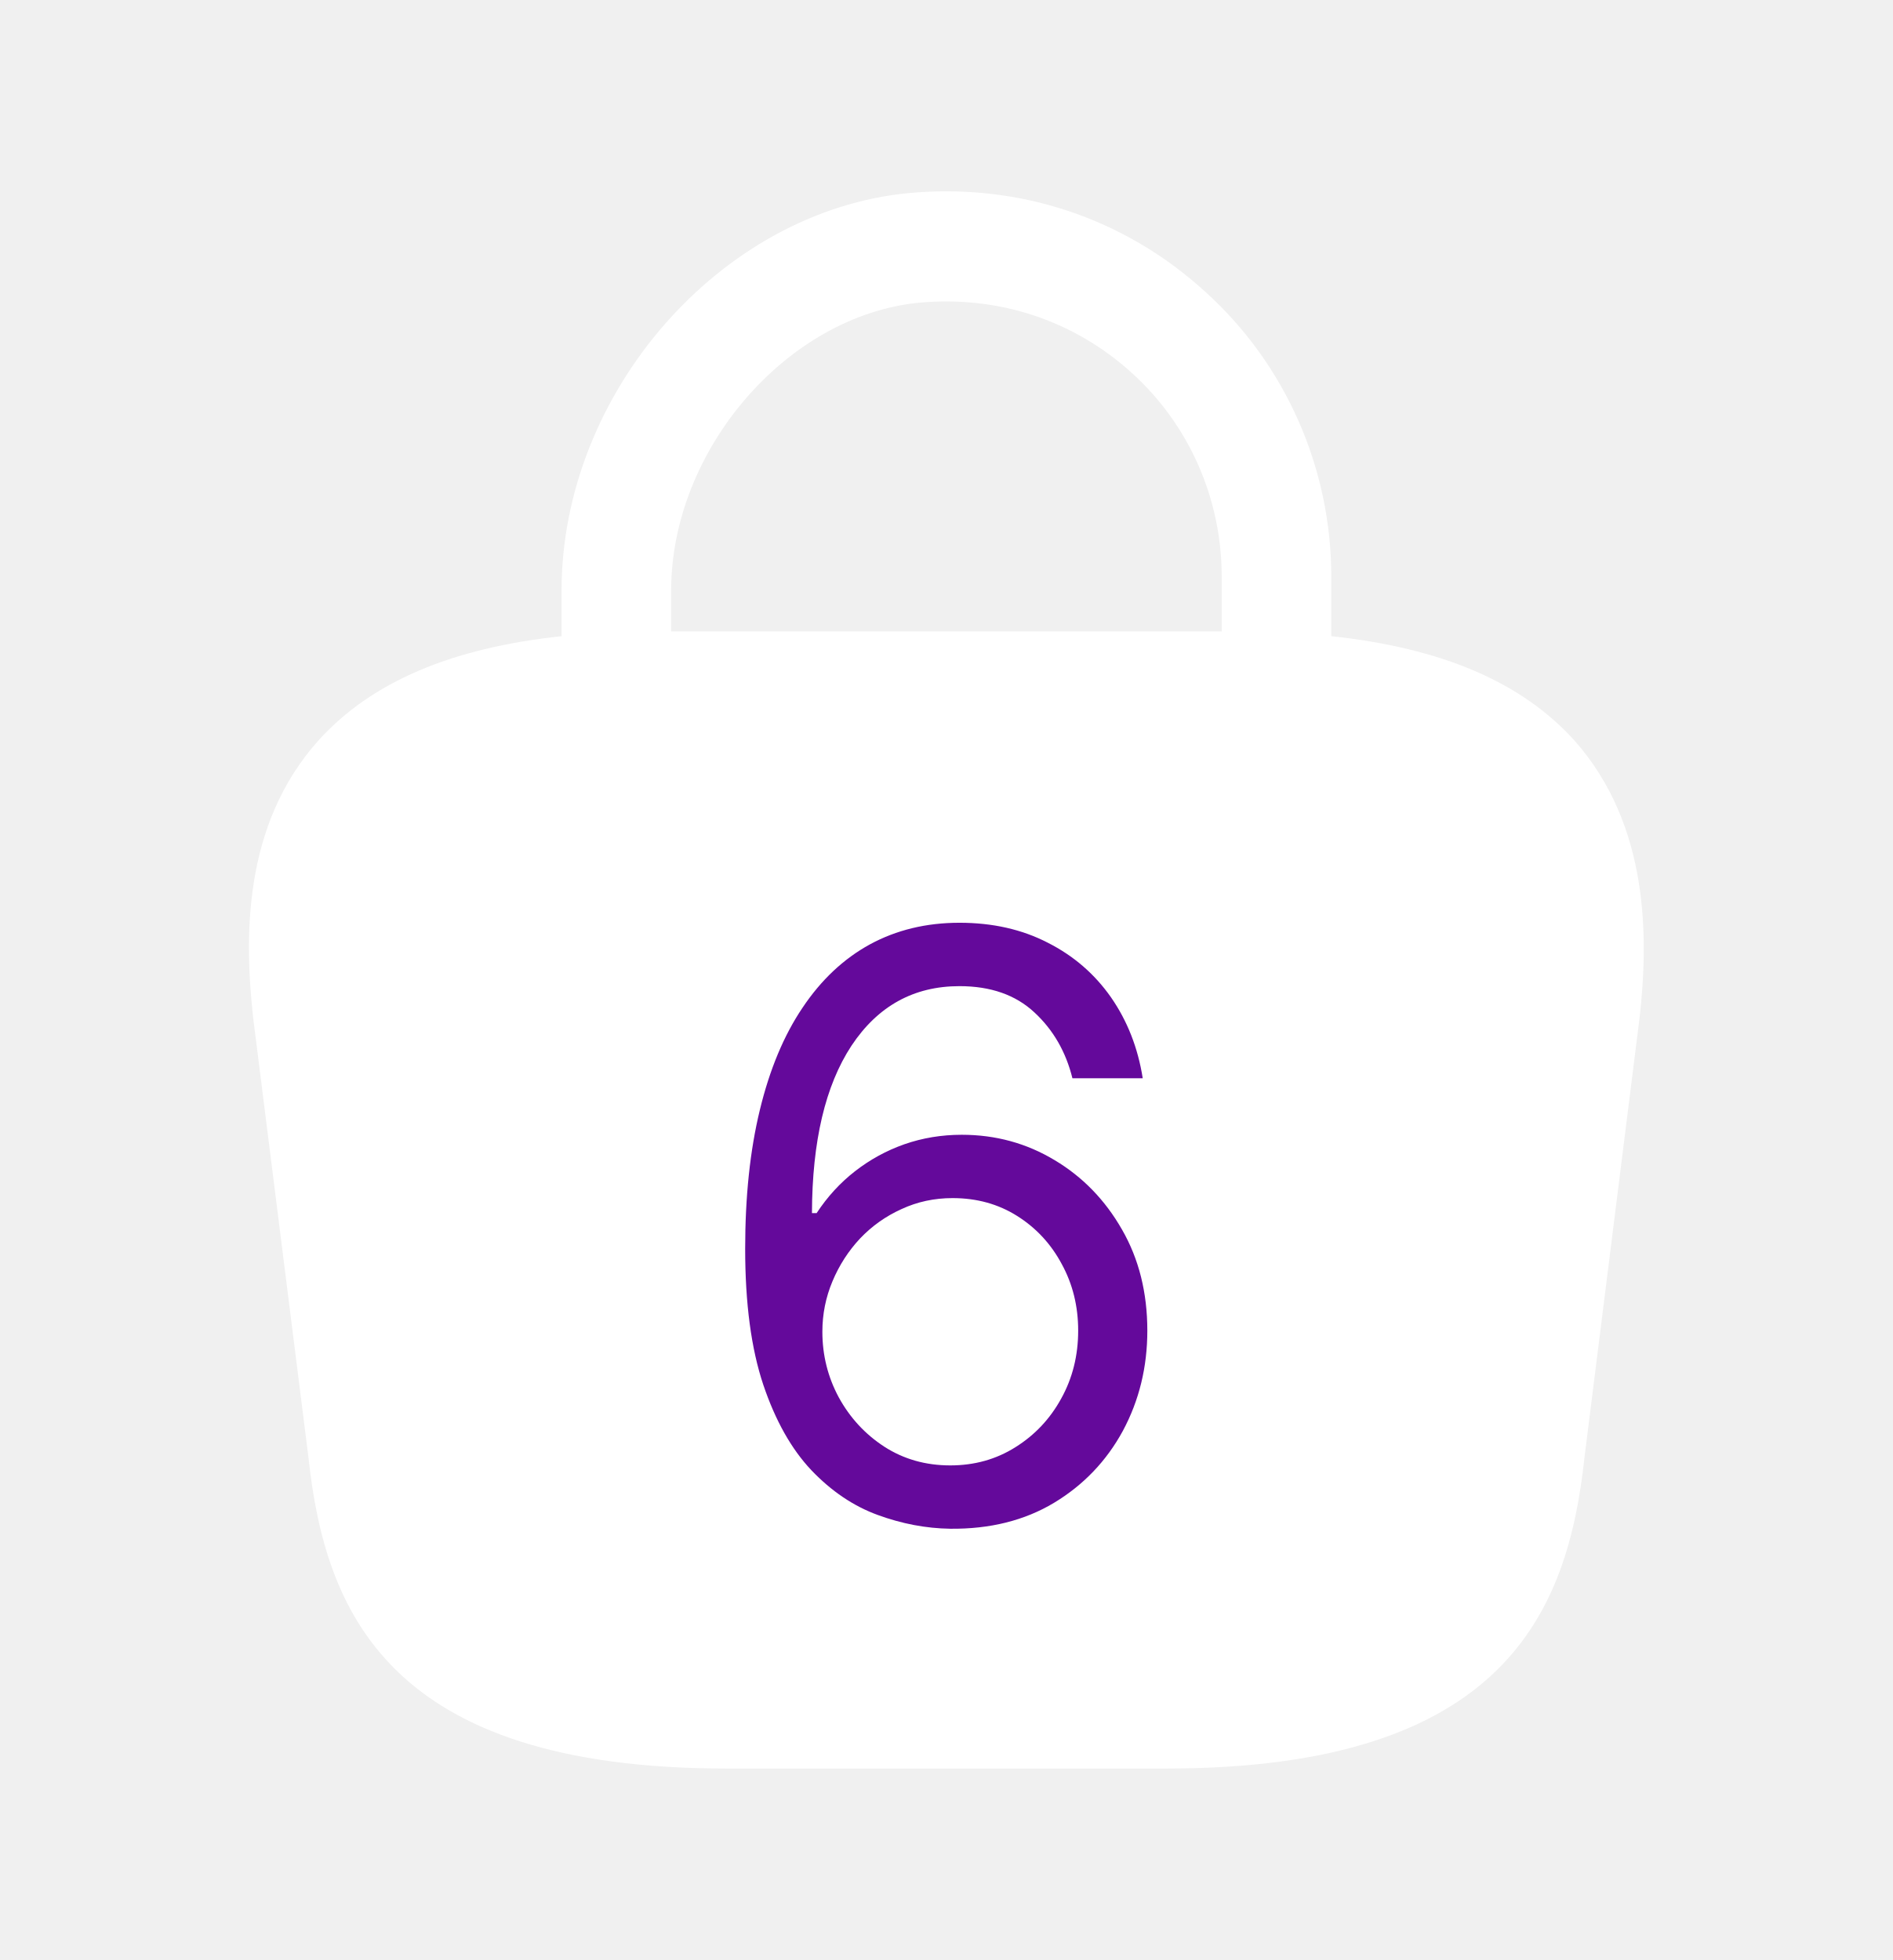
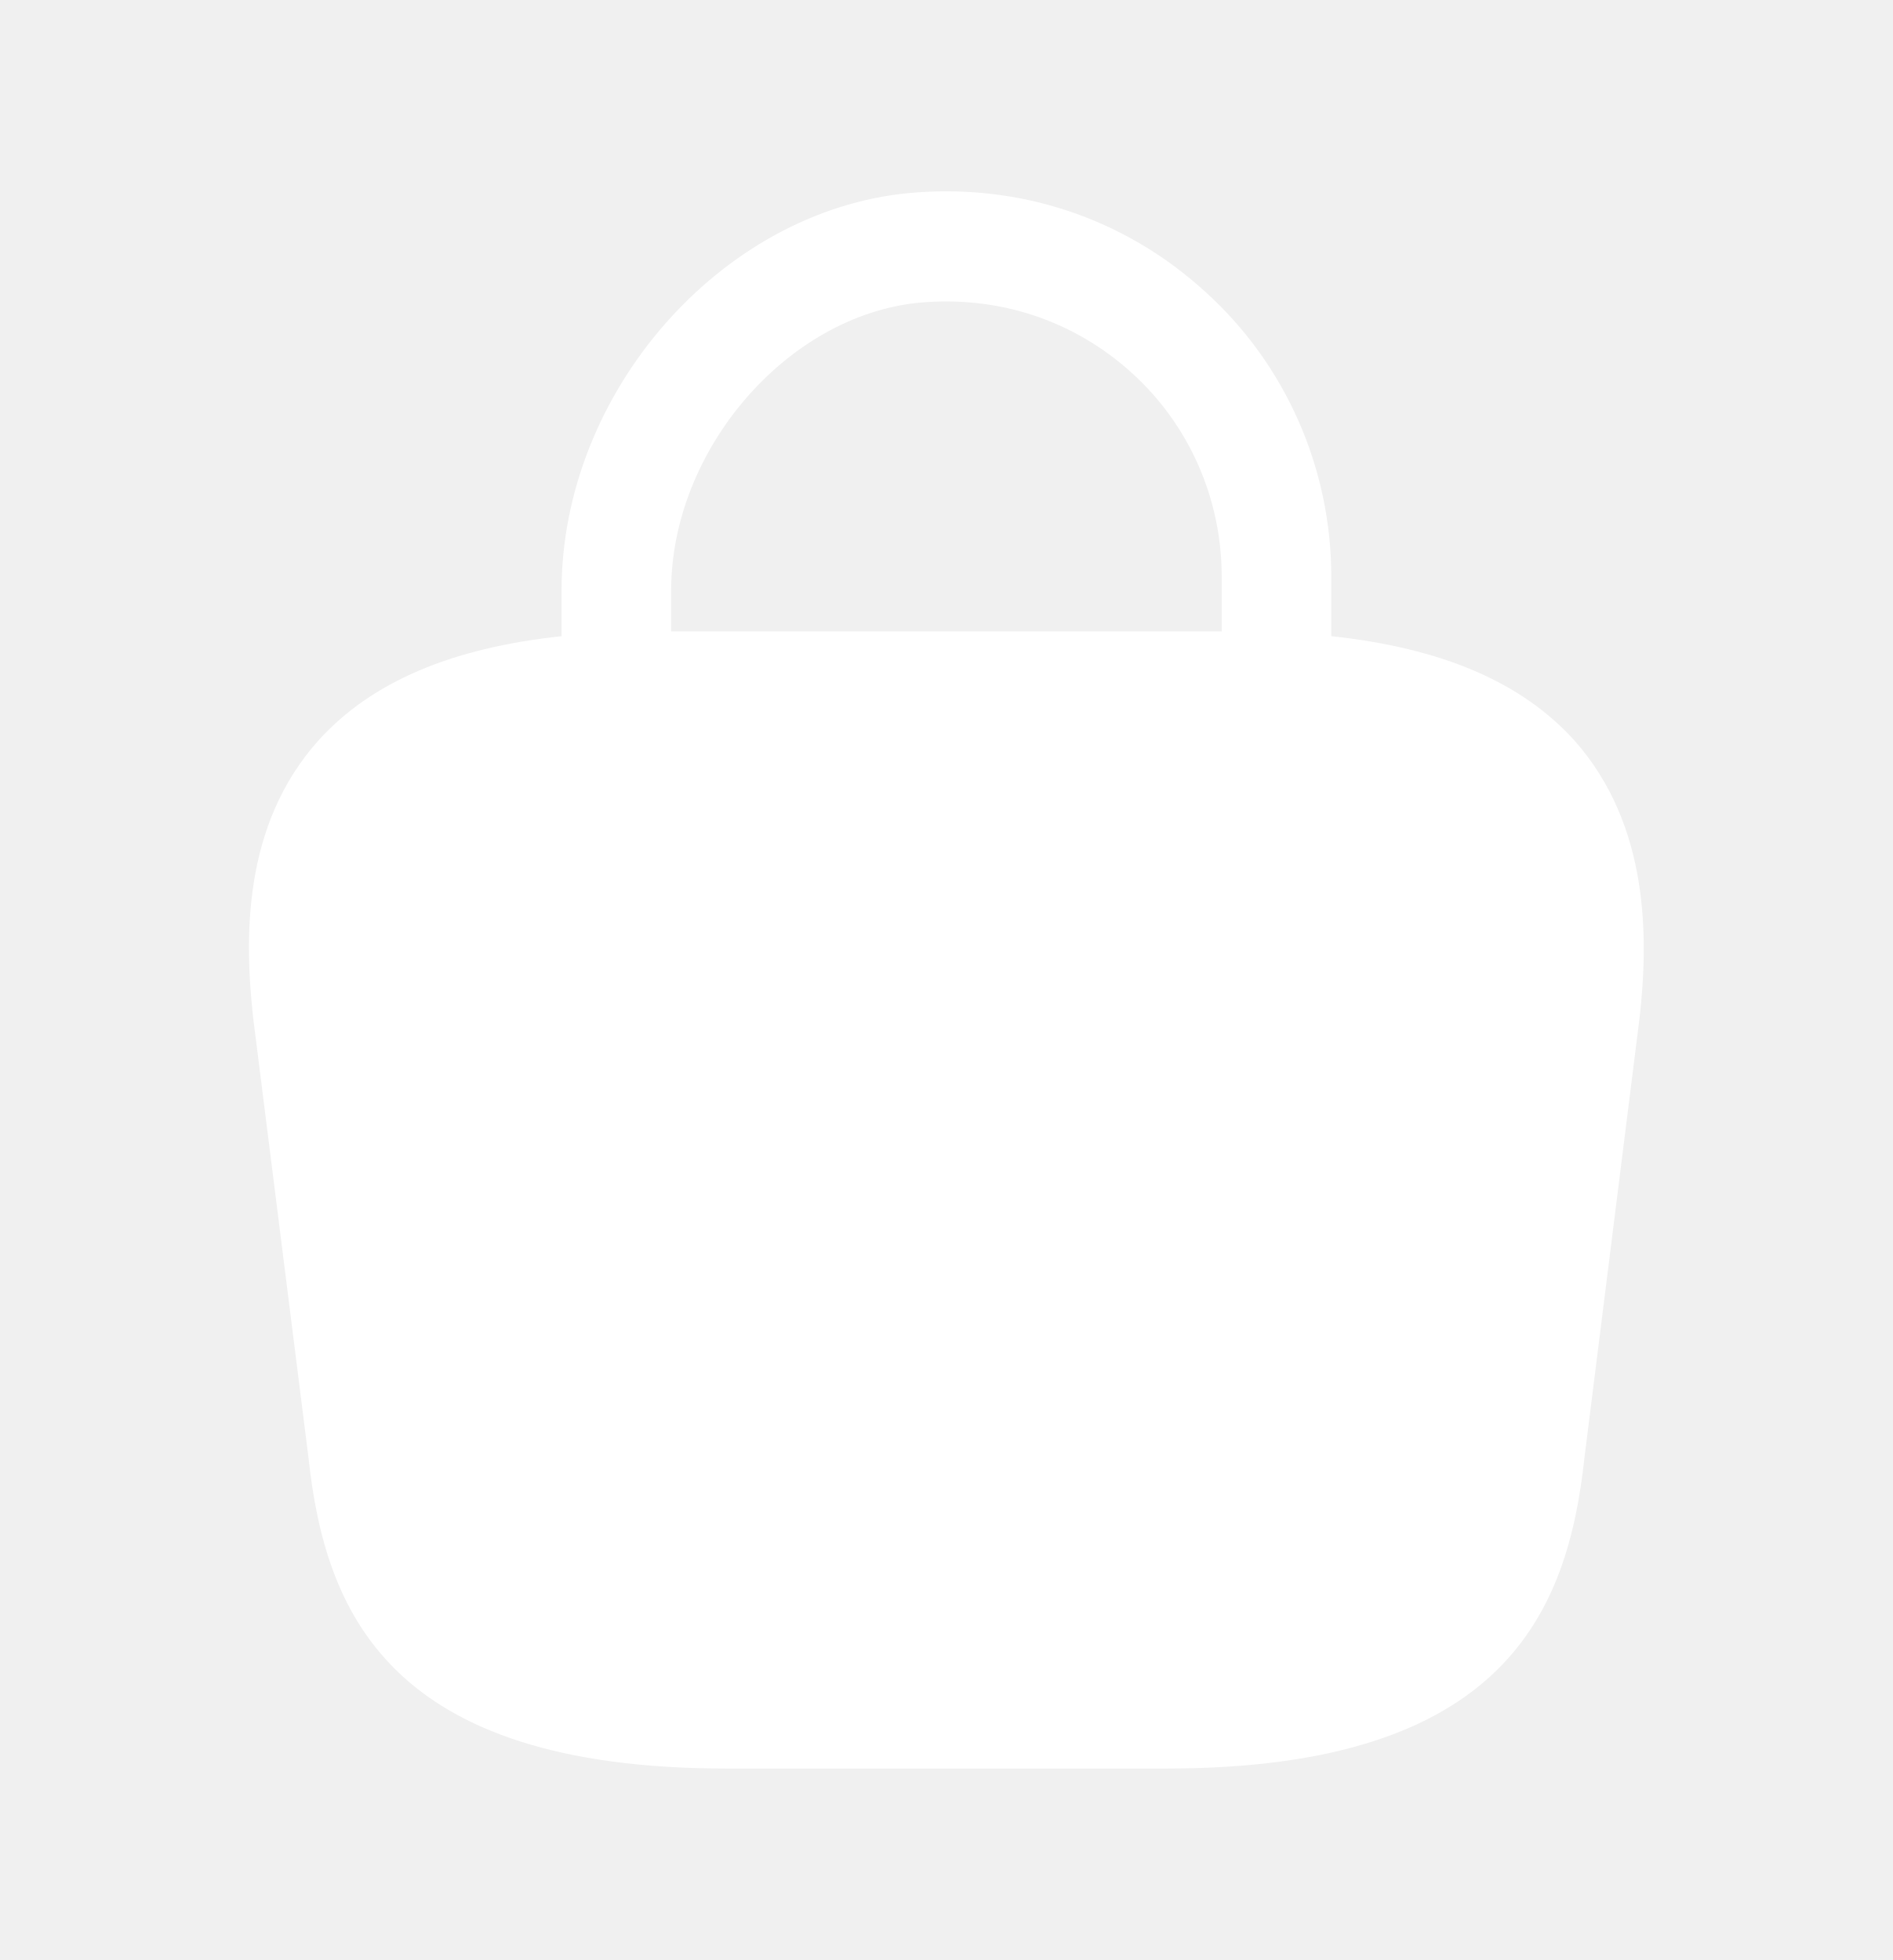
<svg xmlns="http://www.w3.org/2000/svg" width="28" height="29" viewBox="0 0 28 29" fill="none">
-   <path d="M23.287 10.953C22.505 10.09 21.327 9.588 19.693 9.413V8.527C19.693 6.928 19.017 5.388 17.827 4.315C16.625 3.218 15.062 2.705 13.44 2.857C10.652 3.125 8.307 5.82 8.307 8.737V9.413C6.673 9.588 5.495 10.09 4.713 10.953C3.582 12.213 3.617 13.893 3.745 15.06L4.562 21.558C4.807 23.833 5.728 26.167 10.745 26.167H17.255C22.272 26.167 23.193 23.833 23.438 21.57L24.255 15.048C24.383 13.893 24.407 12.213 23.287 10.953ZM13.603 4.478C14.77 4.373 15.878 4.735 16.742 5.517C17.593 6.287 18.072 7.383 18.072 8.527V9.343H9.928V8.737C9.928 6.66 11.643 4.665 13.603 4.478ZM9.823 15.842H9.812C9.17 15.842 8.645 15.317 8.645 14.675C8.645 14.033 9.17 13.508 9.812 13.508C10.465 13.508 10.99 14.033 10.99 14.675C10.99 15.317 10.465 15.842 9.823 15.842ZM17.99 15.842H17.978C17.337 15.842 16.812 15.317 16.812 14.675C16.812 14.033 17.337 13.508 17.978 13.508C18.632 13.508 19.157 14.033 19.157 14.675C19.157 15.317 18.632 15.842 17.99 15.842Z" fill="white" />
-   <circle cx="18" cy="14.5" r="2" fill="white" />
-   <circle cx="10" cy="14.5" r="2" fill="white" />
-   <path d="M14.057 22.619C13.699 22.614 13.341 22.546 12.983 22.415C12.625 22.284 12.299 22.064 12.003 21.754C11.708 21.442 11.47 21.02 11.291 20.489C11.112 19.954 11.023 19.284 11.023 18.477C11.023 17.704 11.095 17.02 11.24 16.423C11.385 15.824 11.595 15.32 11.871 14.911C12.146 14.499 12.479 14.186 12.868 13.973C13.26 13.76 13.702 13.653 14.193 13.653C14.682 13.653 15.117 13.751 15.497 13.947C15.881 14.141 16.193 14.411 16.435 14.757C16.676 15.104 16.833 15.503 16.904 15.954H15.864C15.767 15.562 15.58 15.237 15.301 14.979C15.023 14.72 14.654 14.591 14.193 14.591C13.517 14.591 12.985 14.885 12.595 15.473C12.209 16.061 12.014 16.886 12.011 17.949H12.08C12.239 17.707 12.428 17.501 12.646 17.331C12.868 17.158 13.112 17.024 13.379 16.93C13.646 16.837 13.929 16.79 14.227 16.79C14.727 16.79 15.185 16.915 15.6 17.165C16.014 17.412 16.347 17.754 16.597 18.192C16.847 18.626 16.972 19.125 16.972 19.688C16.972 20.227 16.851 20.722 16.61 21.171C16.368 21.616 16.029 21.972 15.591 22.236C15.156 22.497 14.645 22.625 14.057 22.619ZM14.057 21.682C14.415 21.682 14.736 21.592 15.02 21.413C15.307 21.234 15.533 20.994 15.698 20.693C15.865 20.392 15.949 20.057 15.949 19.688C15.949 19.327 15.868 18.999 15.706 18.703C15.547 18.405 15.327 18.168 15.046 17.991C14.767 17.815 14.449 17.727 14.091 17.727C13.821 17.727 13.57 17.781 13.337 17.889C13.104 17.994 12.899 18.139 12.723 18.324C12.55 18.509 12.414 18.72 12.314 18.959C12.215 19.195 12.165 19.443 12.165 19.704C12.165 20.051 12.246 20.375 12.408 20.676C12.573 20.977 12.797 21.22 13.081 21.405C13.368 21.59 13.693 21.682 14.057 21.682Z" fill="#64099B" />
+   <path d="M23.287 10.953C22.505 10.09 21.327 9.588 19.693 9.413V8.527C19.693 6.928 19.017 5.388 17.827 4.315C16.625 3.218 15.062 2.705 13.44 2.857C10.652 3.125 8.307 5.82 8.307 8.737V9.413C6.673 9.588 5.495 10.09 4.713 10.953C3.582 12.213 3.617 13.893 3.745 15.06L4.562 21.558C4.807 23.833 5.728 26.167 10.745 26.167H17.255C22.272 26.167 23.193 23.833 23.438 21.57L24.255 15.048C24.383 13.893 24.407 12.213 23.287 10.953ZM13.603 4.478C14.77 4.373 15.878 4.735 16.742 5.517C17.593 6.287 18.072 7.383 18.072 8.527V9.343H9.928V8.737C9.928 6.66 11.643 4.665 13.603 4.478Z" fill="white" />
</svg>
